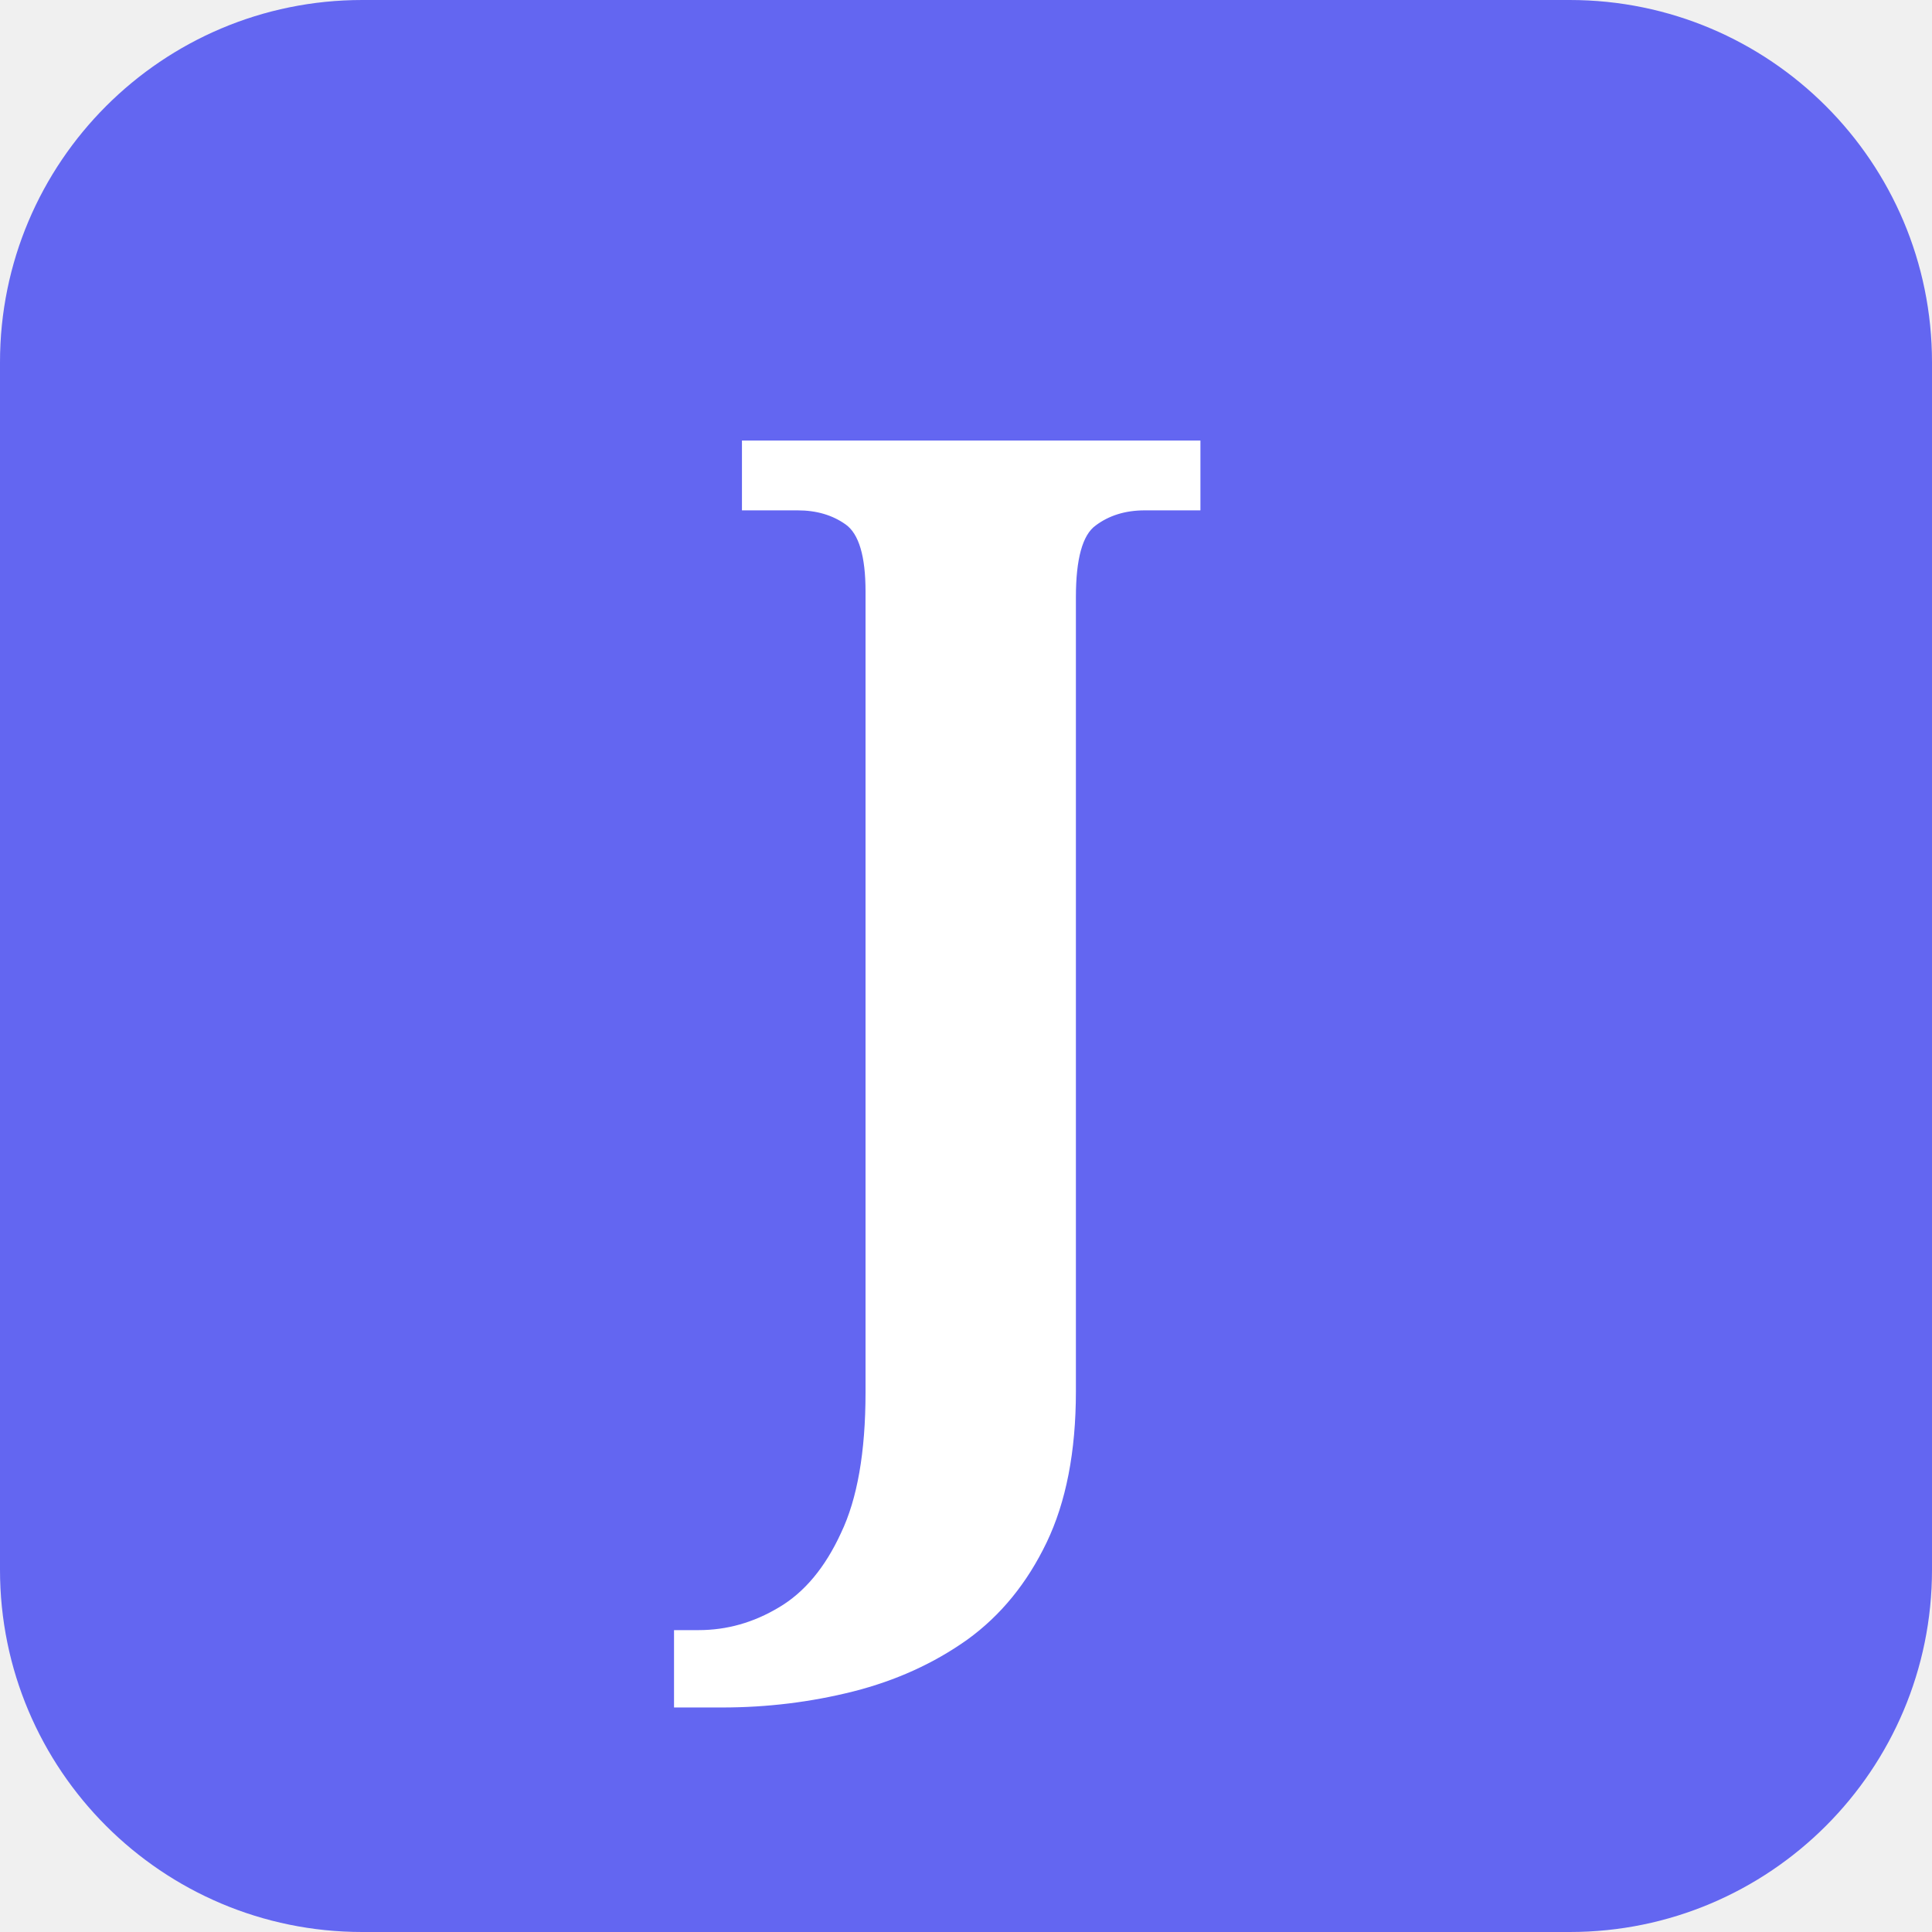
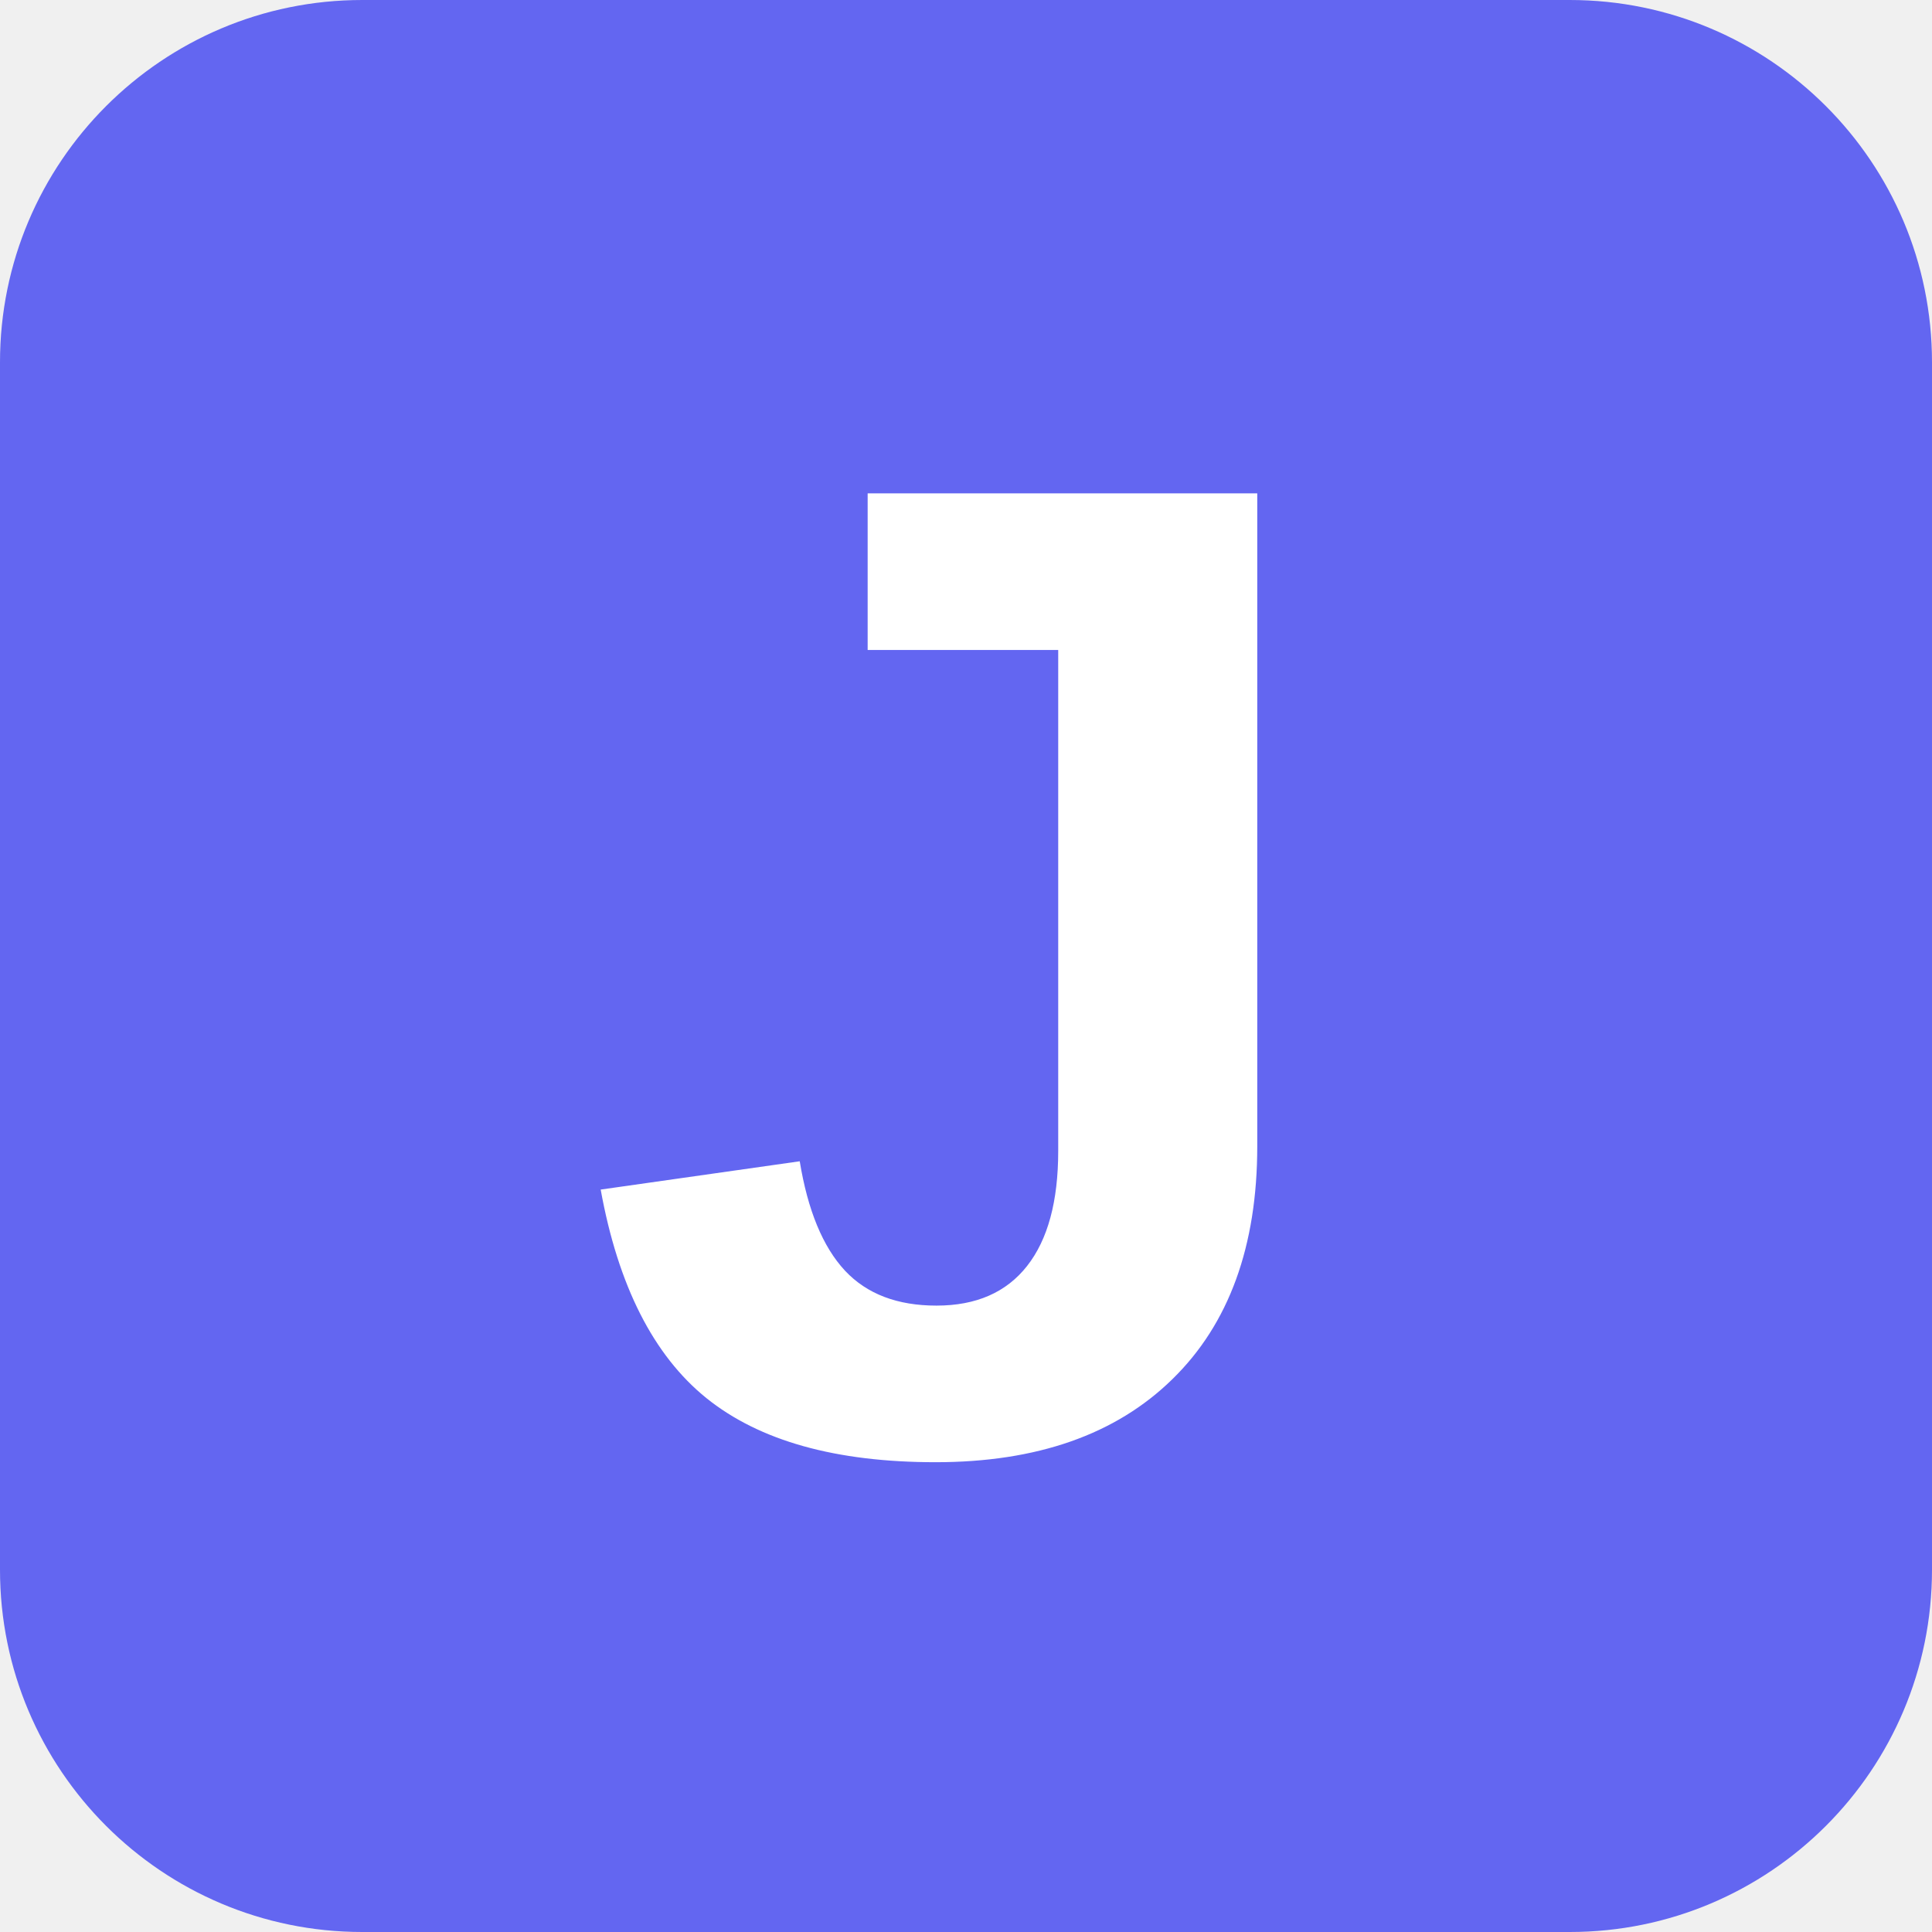
<svg xmlns="http://www.w3.org/2000/svg" viewBox="0 0 32 32">
  <rect width="32" height="32" rx="6" fill="#6366f1" />
-   <text x="16" y="23" font-family="Georgia, serif" font-size="22" font-weight="bold" text-anchor="middle" fill="#ffffff">J</text>
+   <text x="16" y="24" font-family="'Segoe UI', Arial, sans-serif" font-size="23" font-weight="800" letter-spacing="-0.5" text-anchor="middle" fill="#ffffff">J</text>
</svg>
